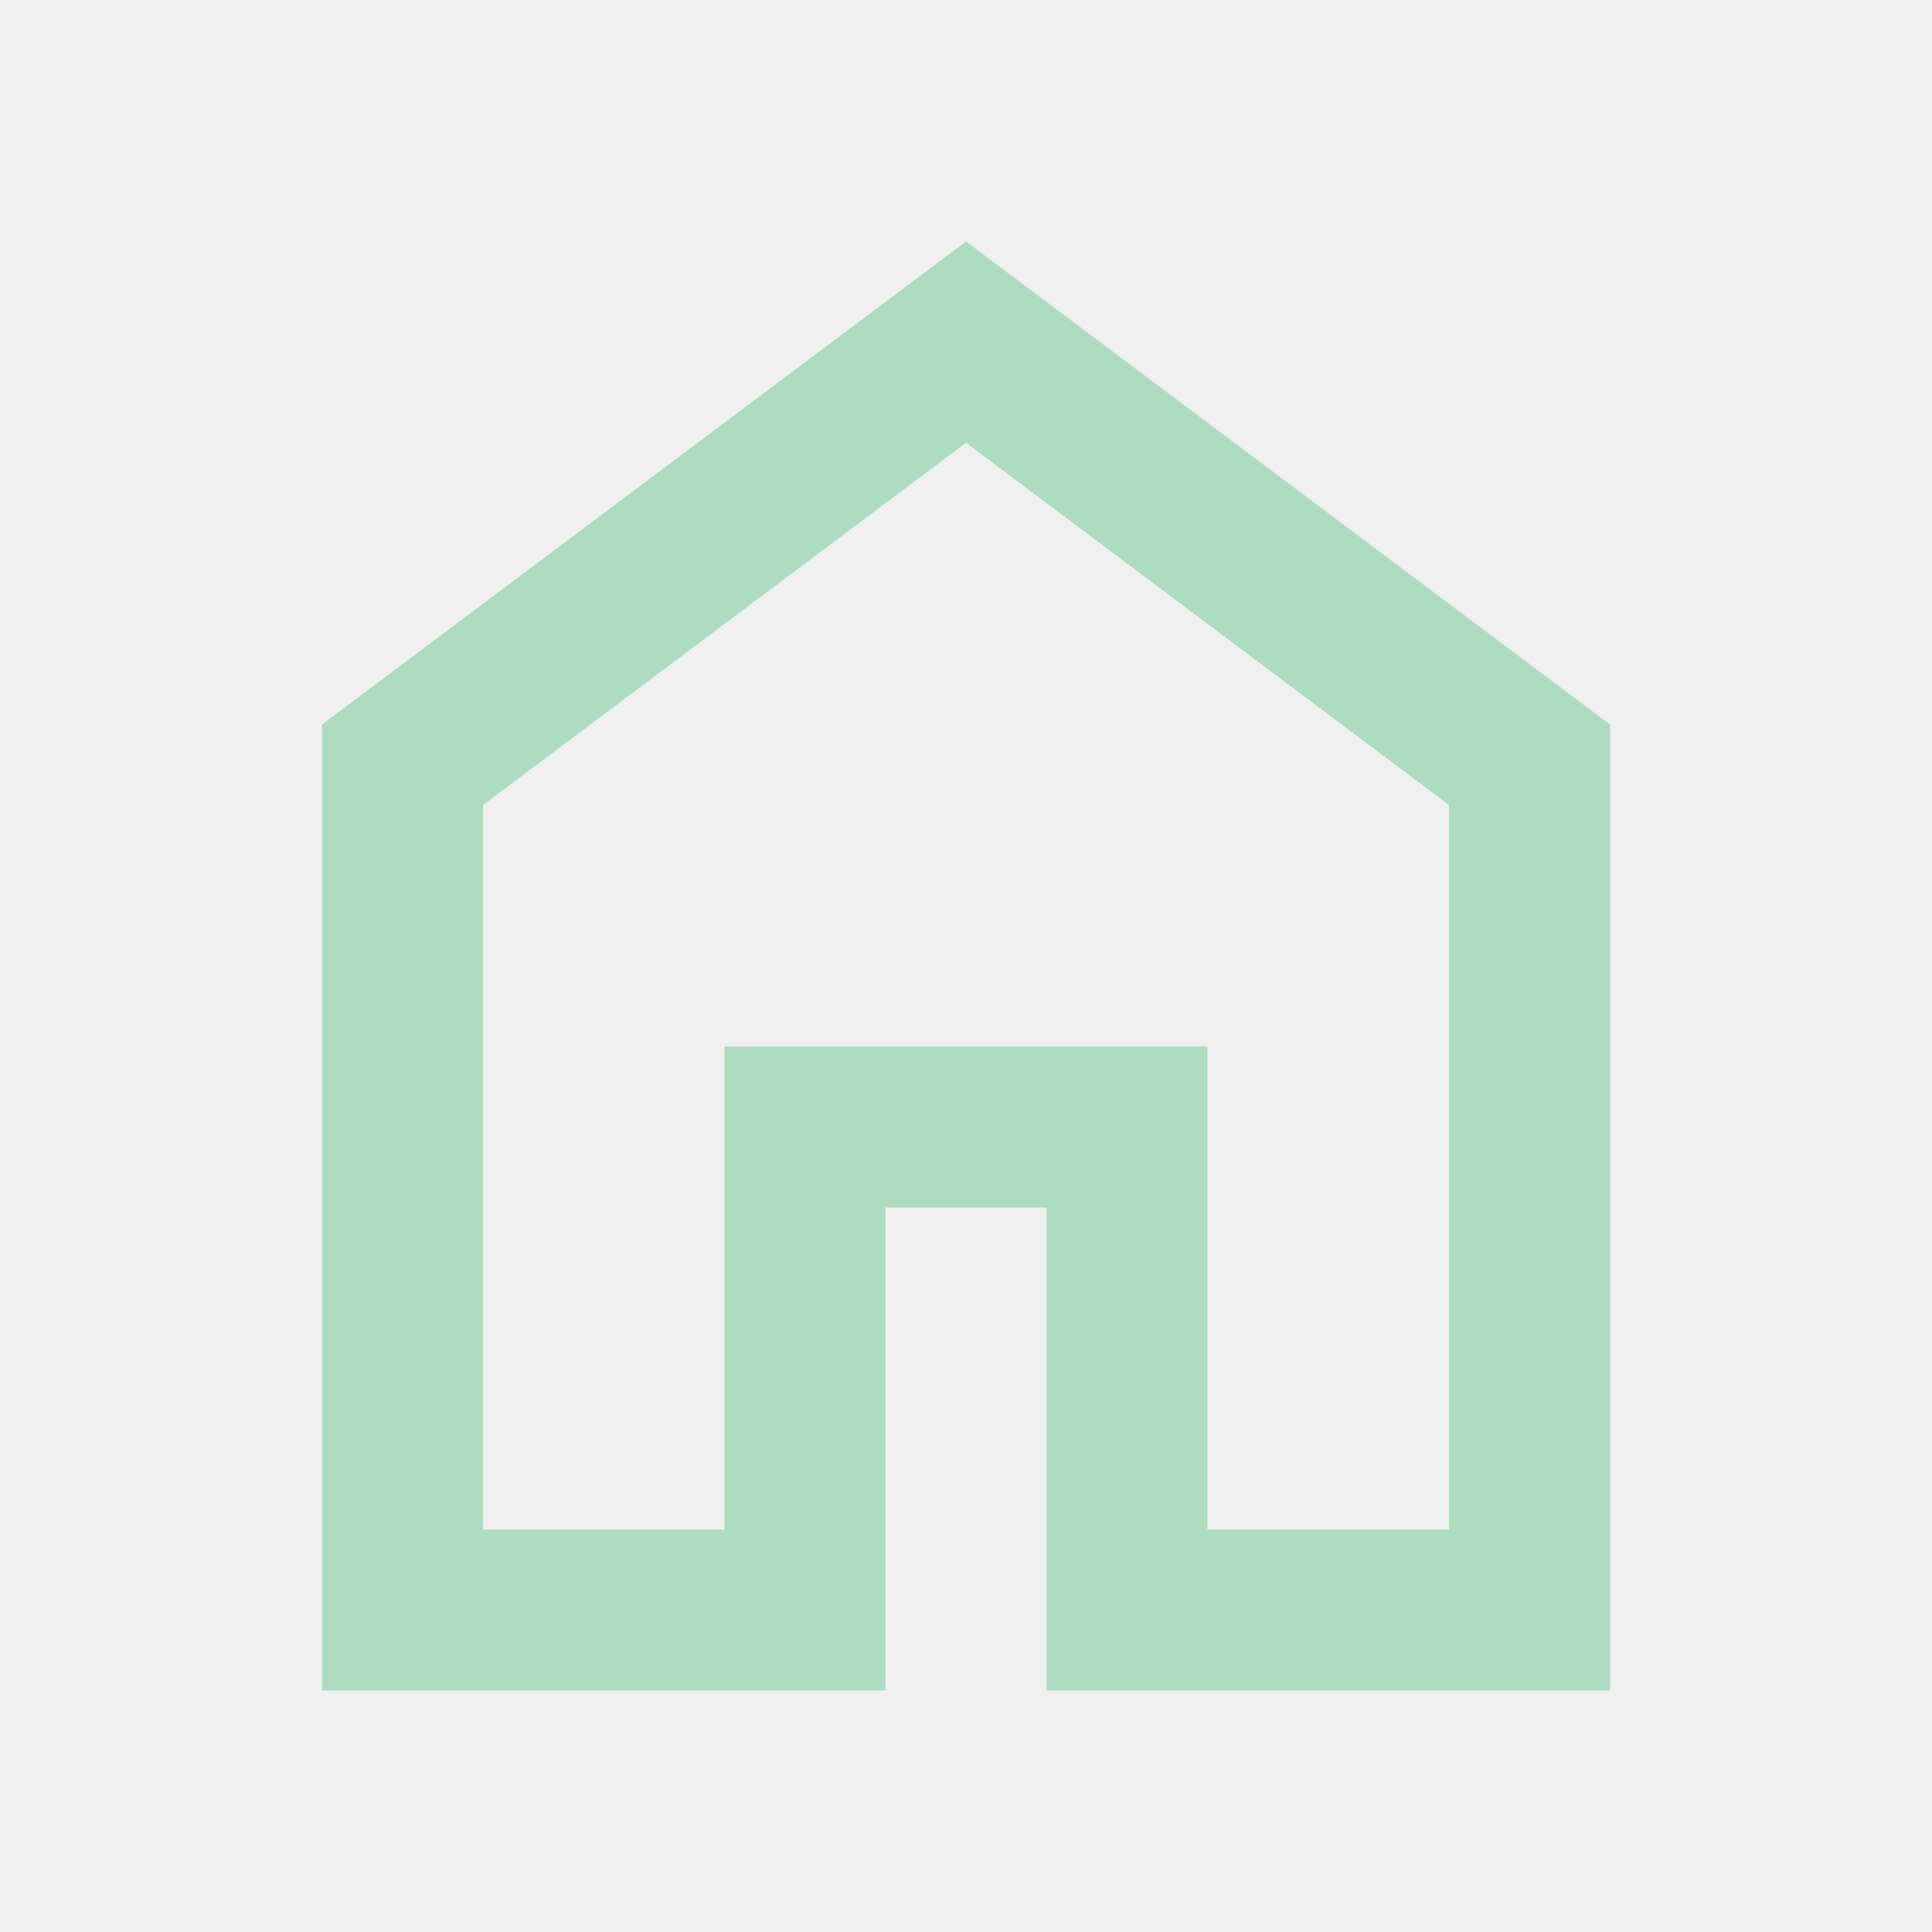
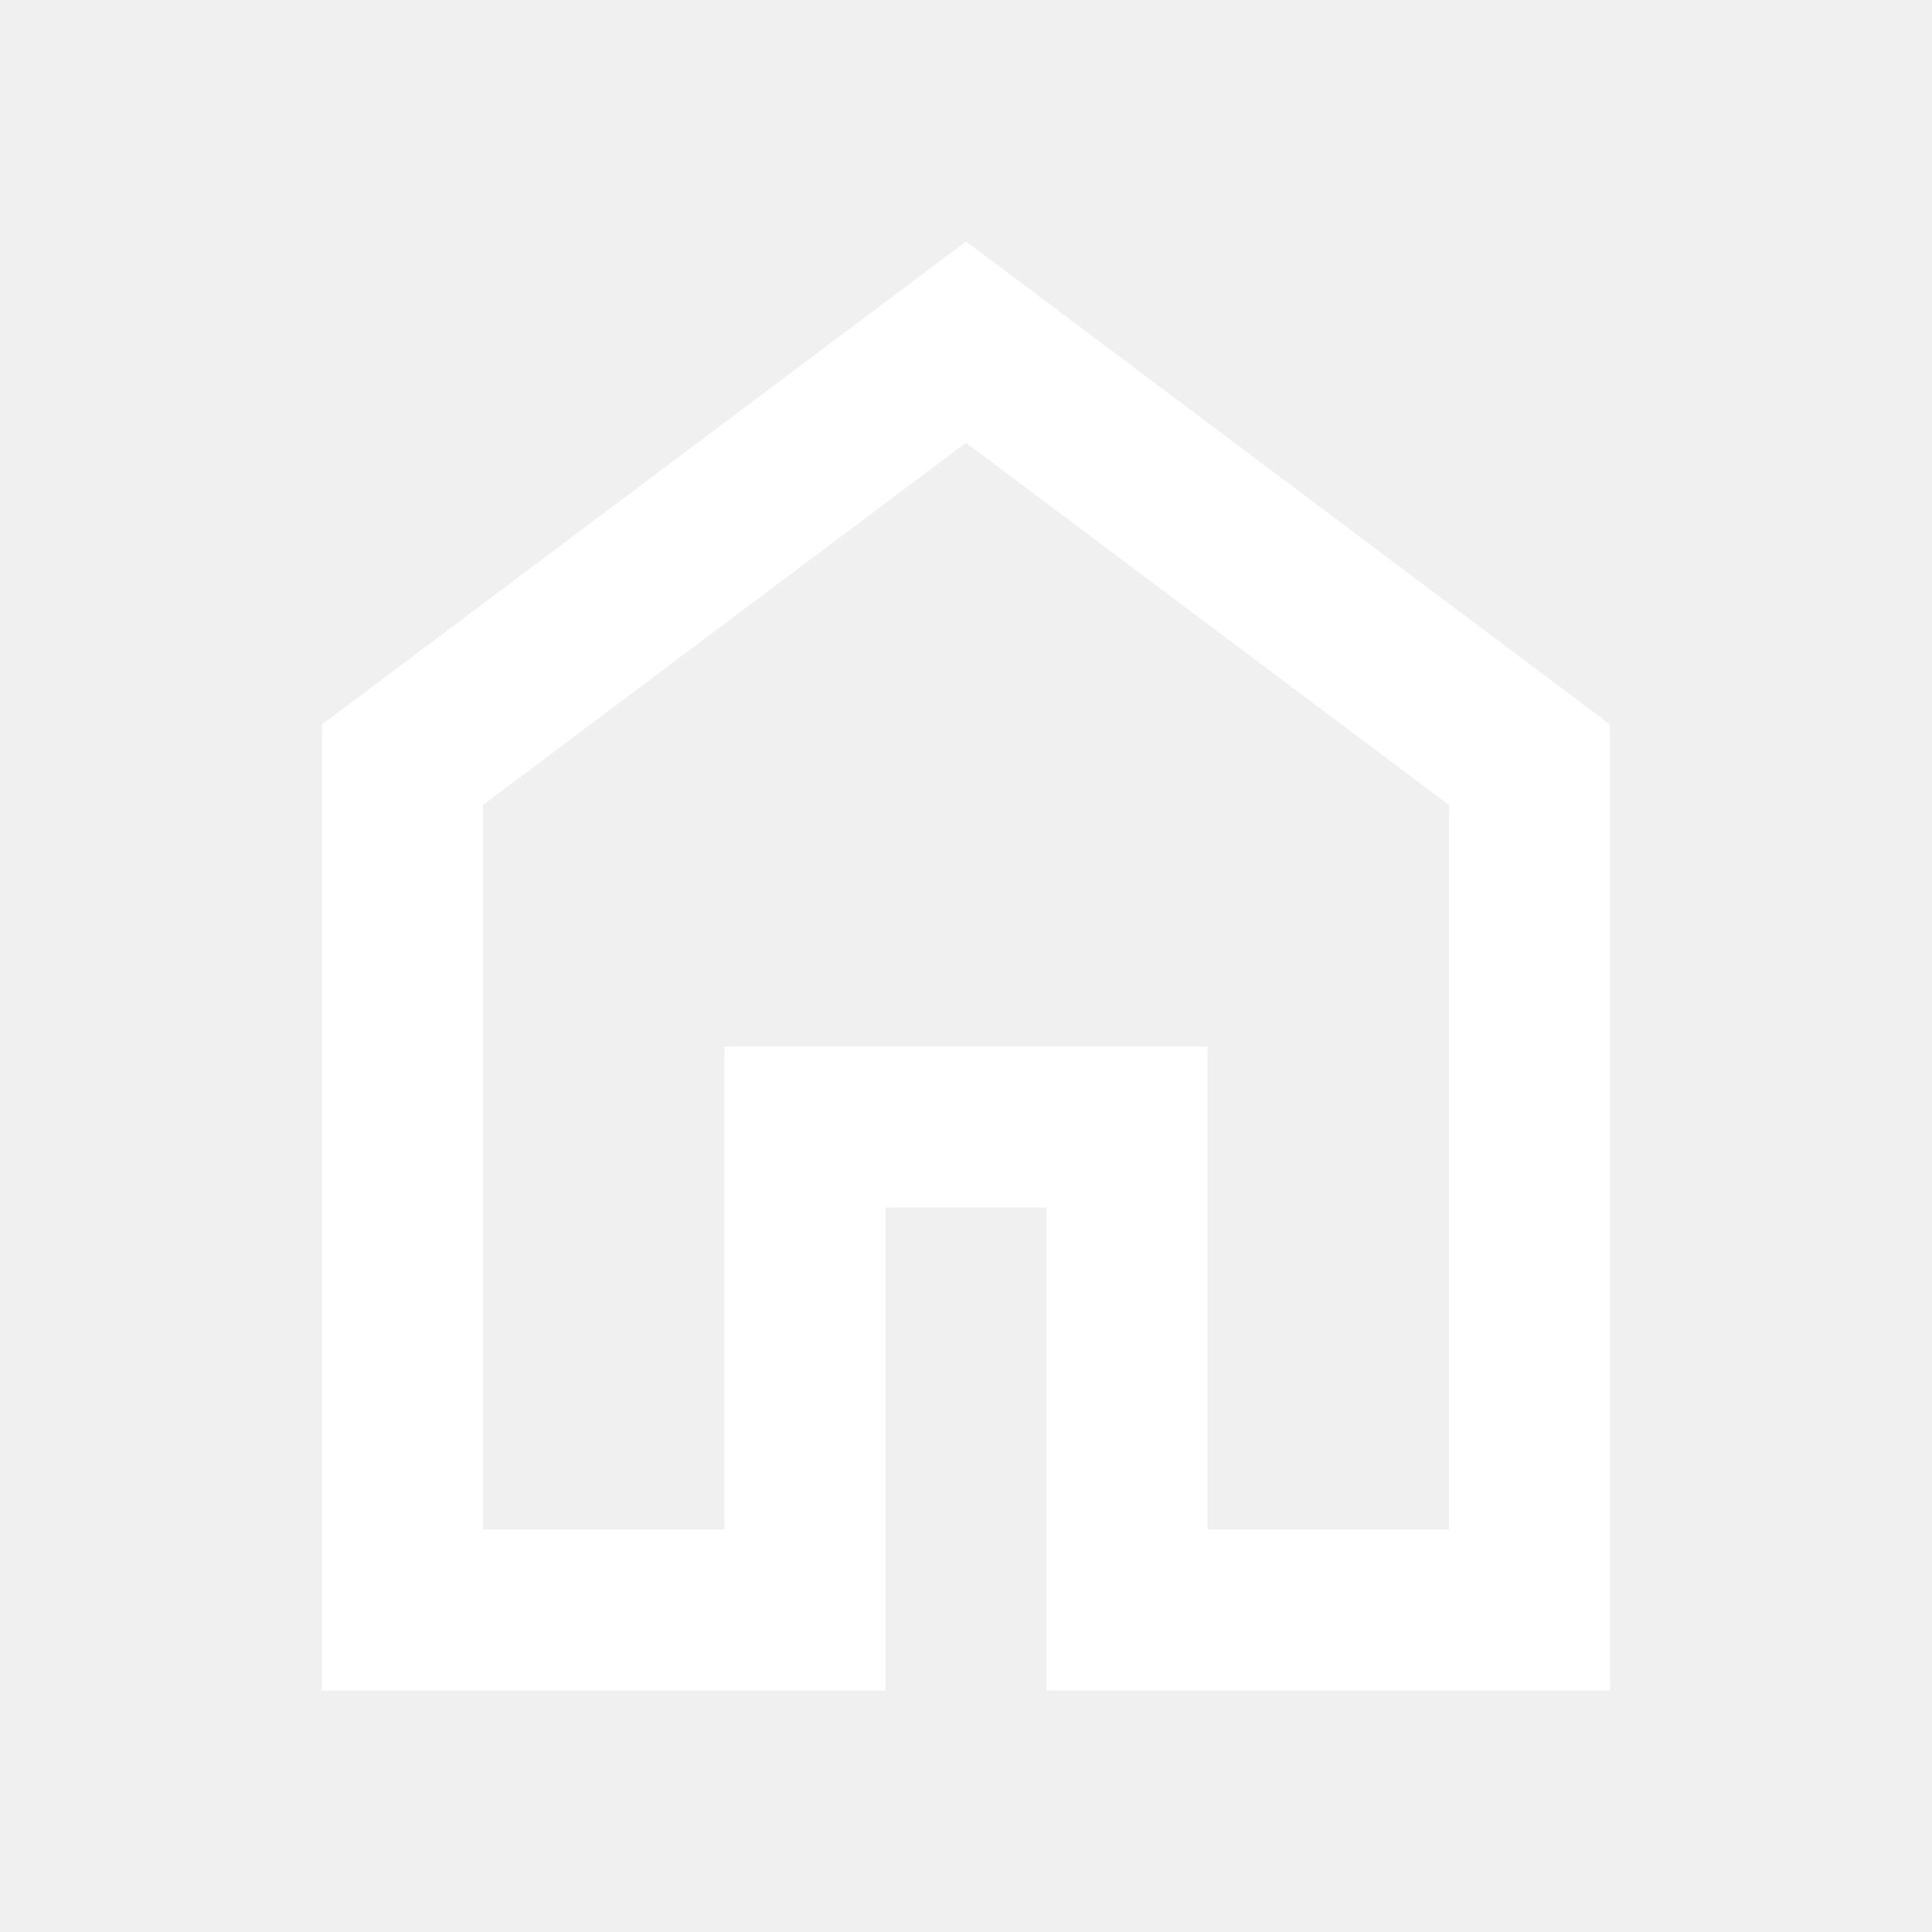
- <svg xmlns="http://www.w3.org/2000/svg" height="24px" viewBox="0 -960 960 960" width="24px" fill="#AEDCC0">
+ <svg xmlns="http://www.w3.org/2000/svg" height="24px" viewBox="0 -960 960 960" width="24px" fill="#FFFFFF">
  <path d="M240-200h120v-240h240v240h120v-360L480-740 240-560v360Zm-80 80v-480l320-240 320 240v480H520v-240h-80v240H160Zm320-350Z" />
</svg>
